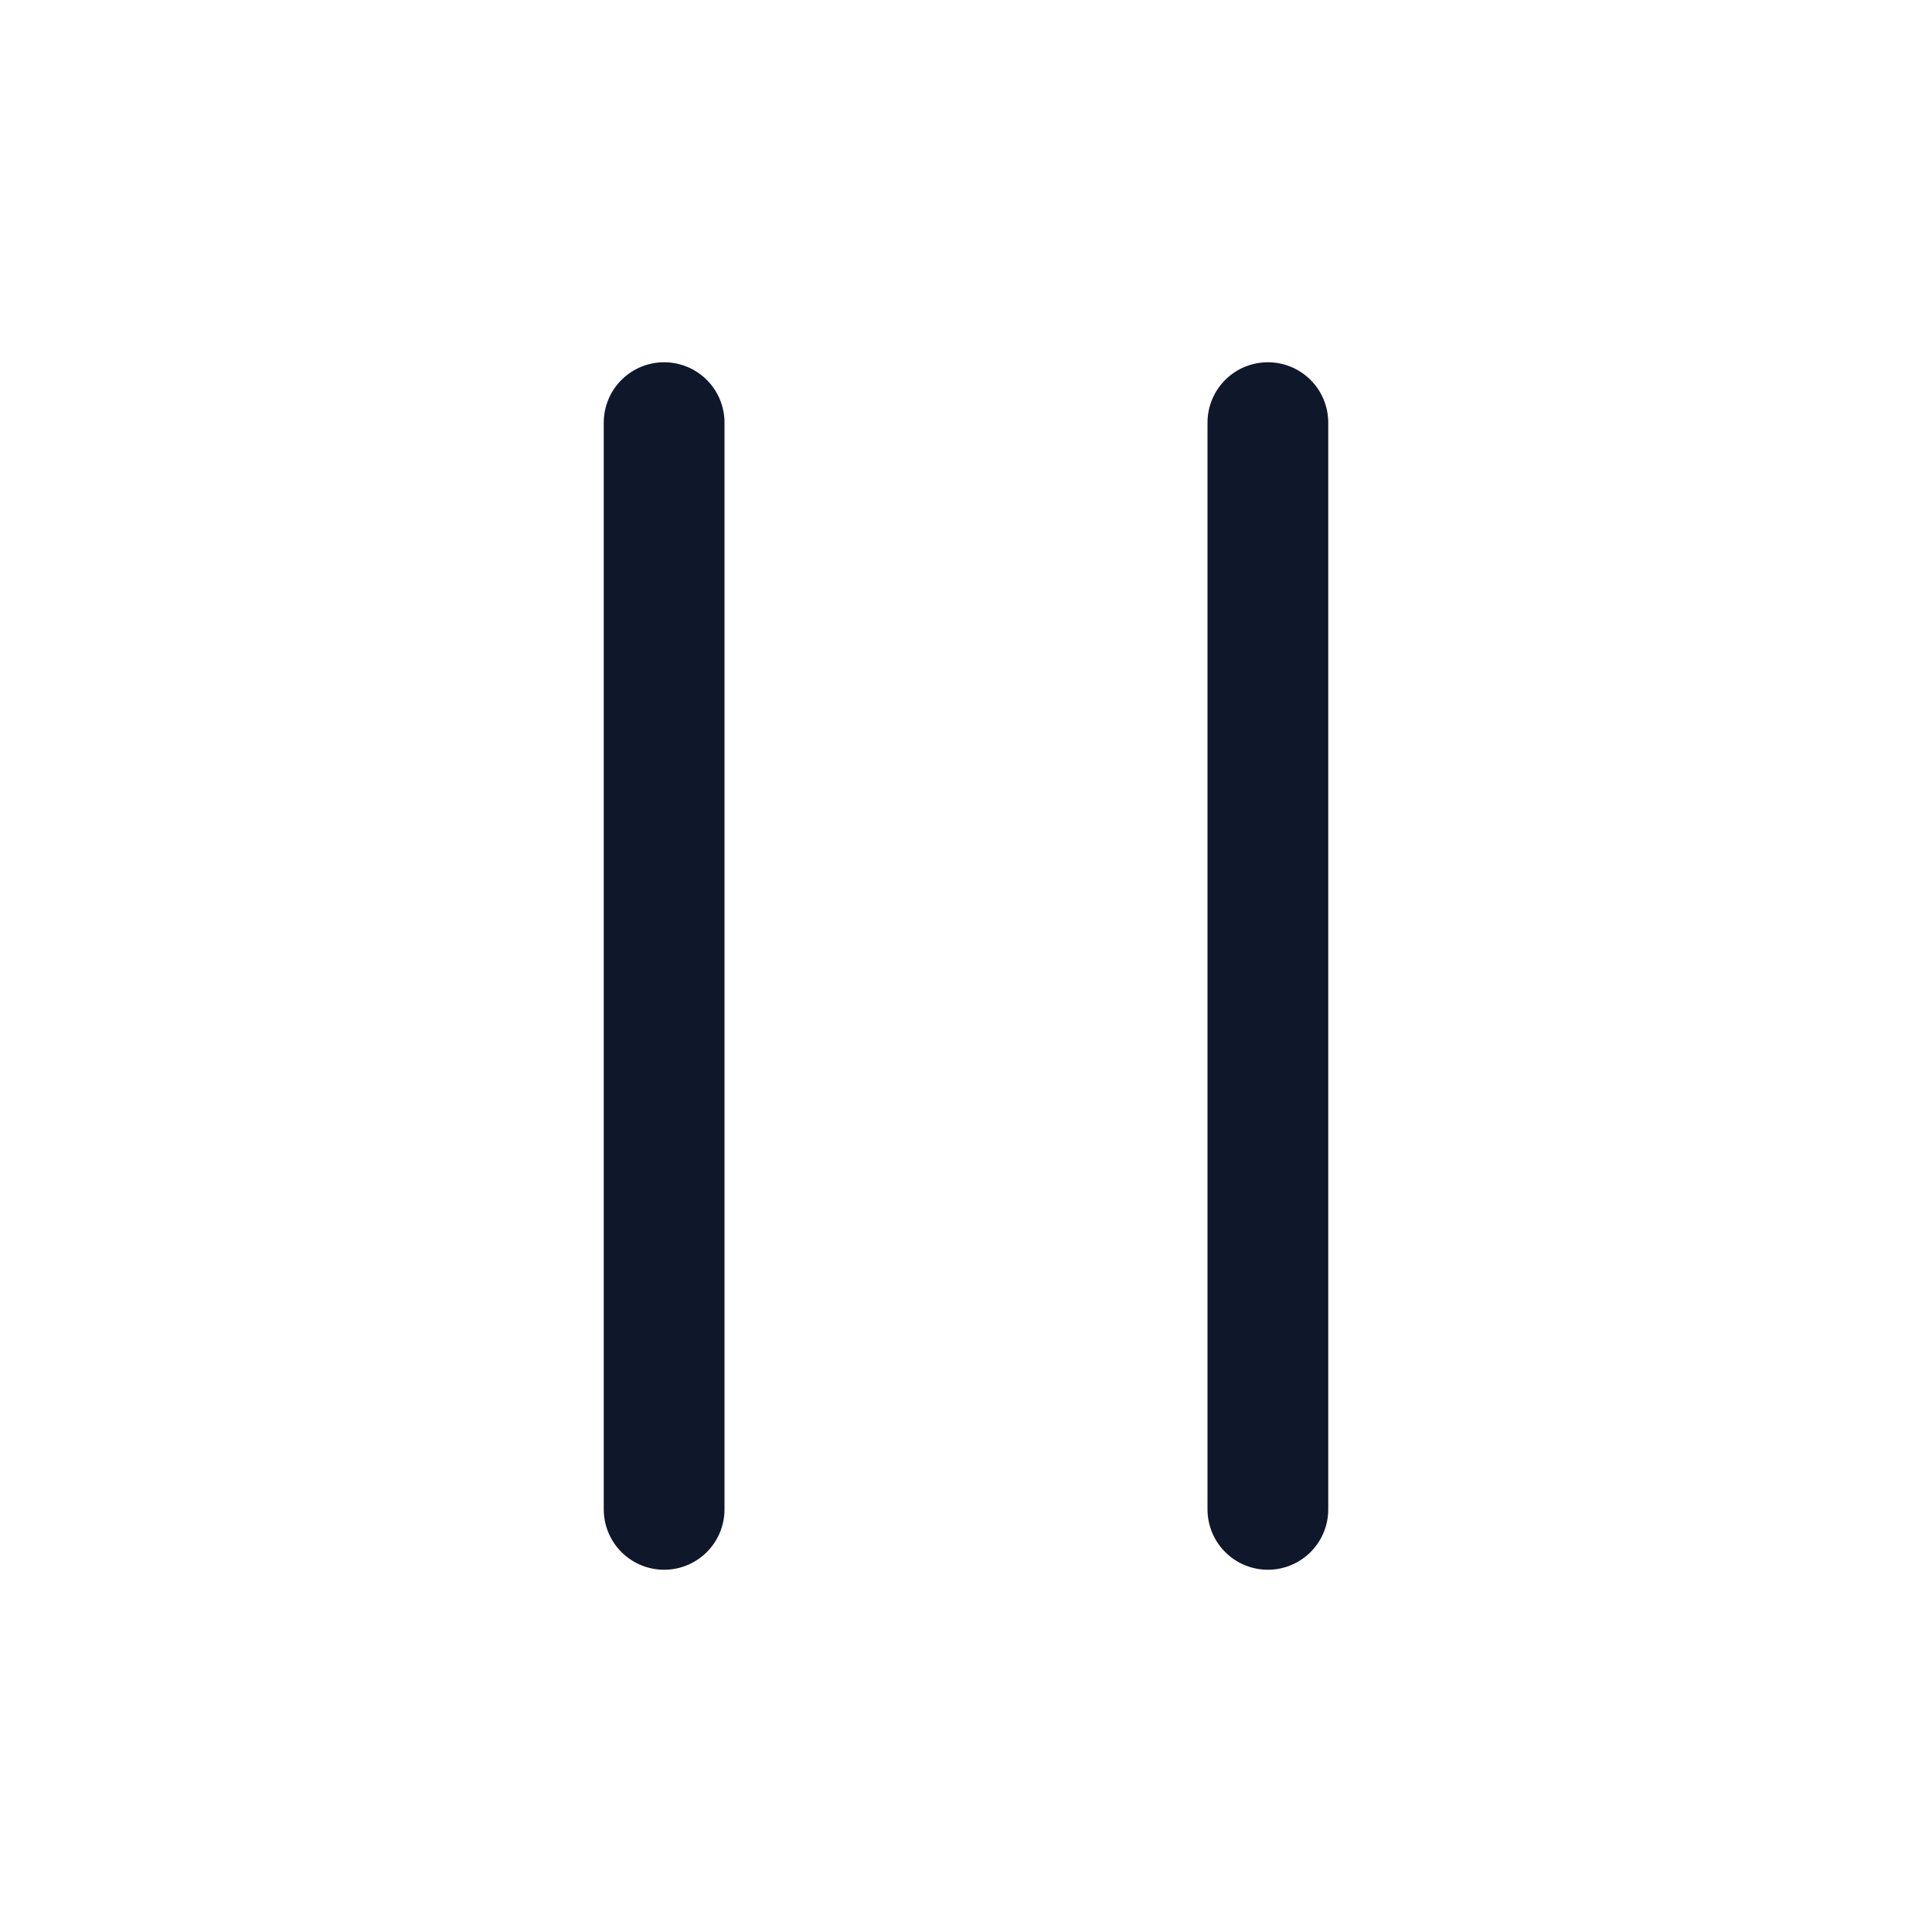
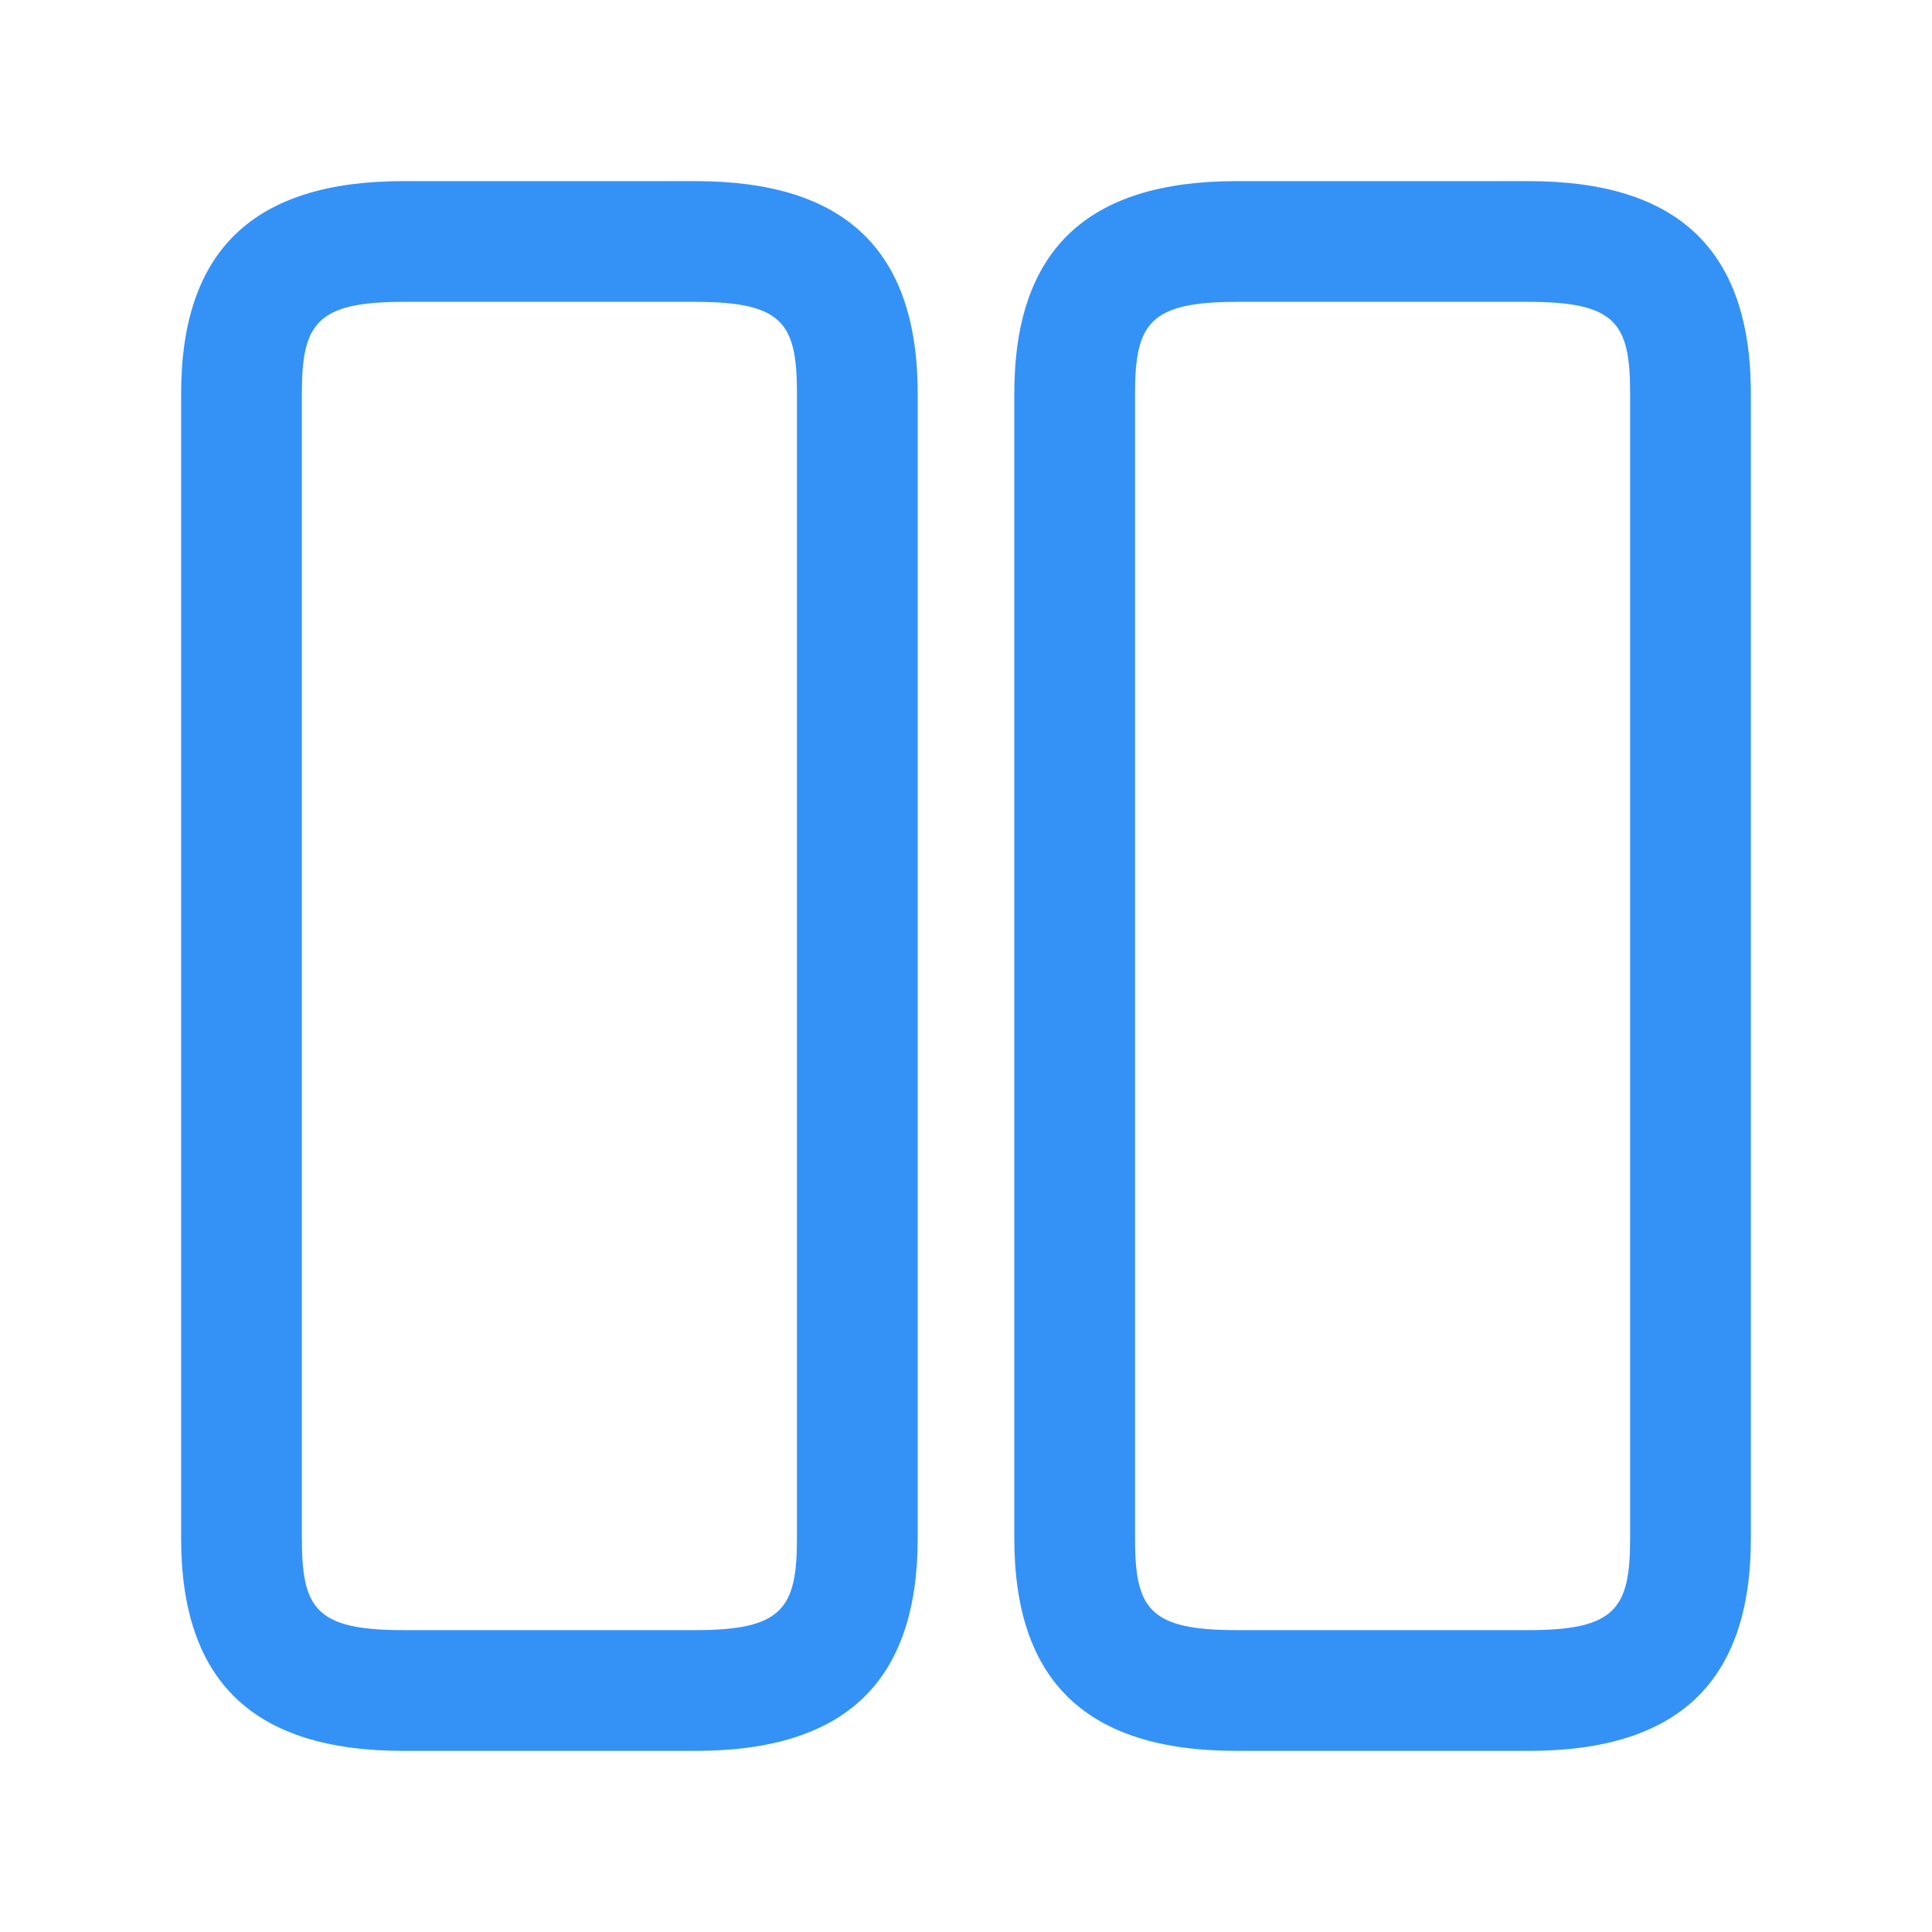
<svg xmlns="http://www.w3.org/2000/svg" width="24" height="24" viewBox="0 0 24 24" fill="none">
-   <path d="M15.75 5.25L15.75 18.75M8.25 5.25V18.75" stroke="#0F172A" stroke-width="1.5" stroke-linecap="round" stroke-linejoin="round" />
+   <path d="M8.64 21.75H5.01C3.15 21.75 2.25 20.89 2.25 19.11V4.89C2.25 3.11 3.15 2.25 5.01 2.25H8.64C10.5 2.25 11.4 3.11 11.4 4.89V19.11C11.4 20.89 10.5 21.75 8.64 21.75ZM5.01 3.75C3.93 3.75 3.75 4.02 3.75 4.89V19.11C3.75 19.98 3.92 20.25 5.01 20.25H8.64C9.72 20.25 9.9 19.98 9.9 19.11V4.89C9.9 4.02 9.73 3.75 8.64 3.75H5.01Z" fill="#3492F7" />
+   <path d="M18.99 21.75H15.36C13.5 21.75 12.6 20.89 12.6 19.11V4.89C12.6 3.11 13.5 2.25 15.36 2.25H18.99C20.85 2.25 21.75 3.11 21.75 4.89V19.11C21.75 20.89 20.85 21.75 18.99 21.75ZM15.36 3.75C14.28 3.75 14.1 4.02 14.1 4.89V19.11C14.1 19.98 14.27 20.25 15.36 20.25H18.99C20.07 20.25 20.25 19.98 20.25 19.11V4.89C20.25 4.02 20.08 3.75 18.99 3.75H15.36Z" fill="#3492F7" />
</svg>
